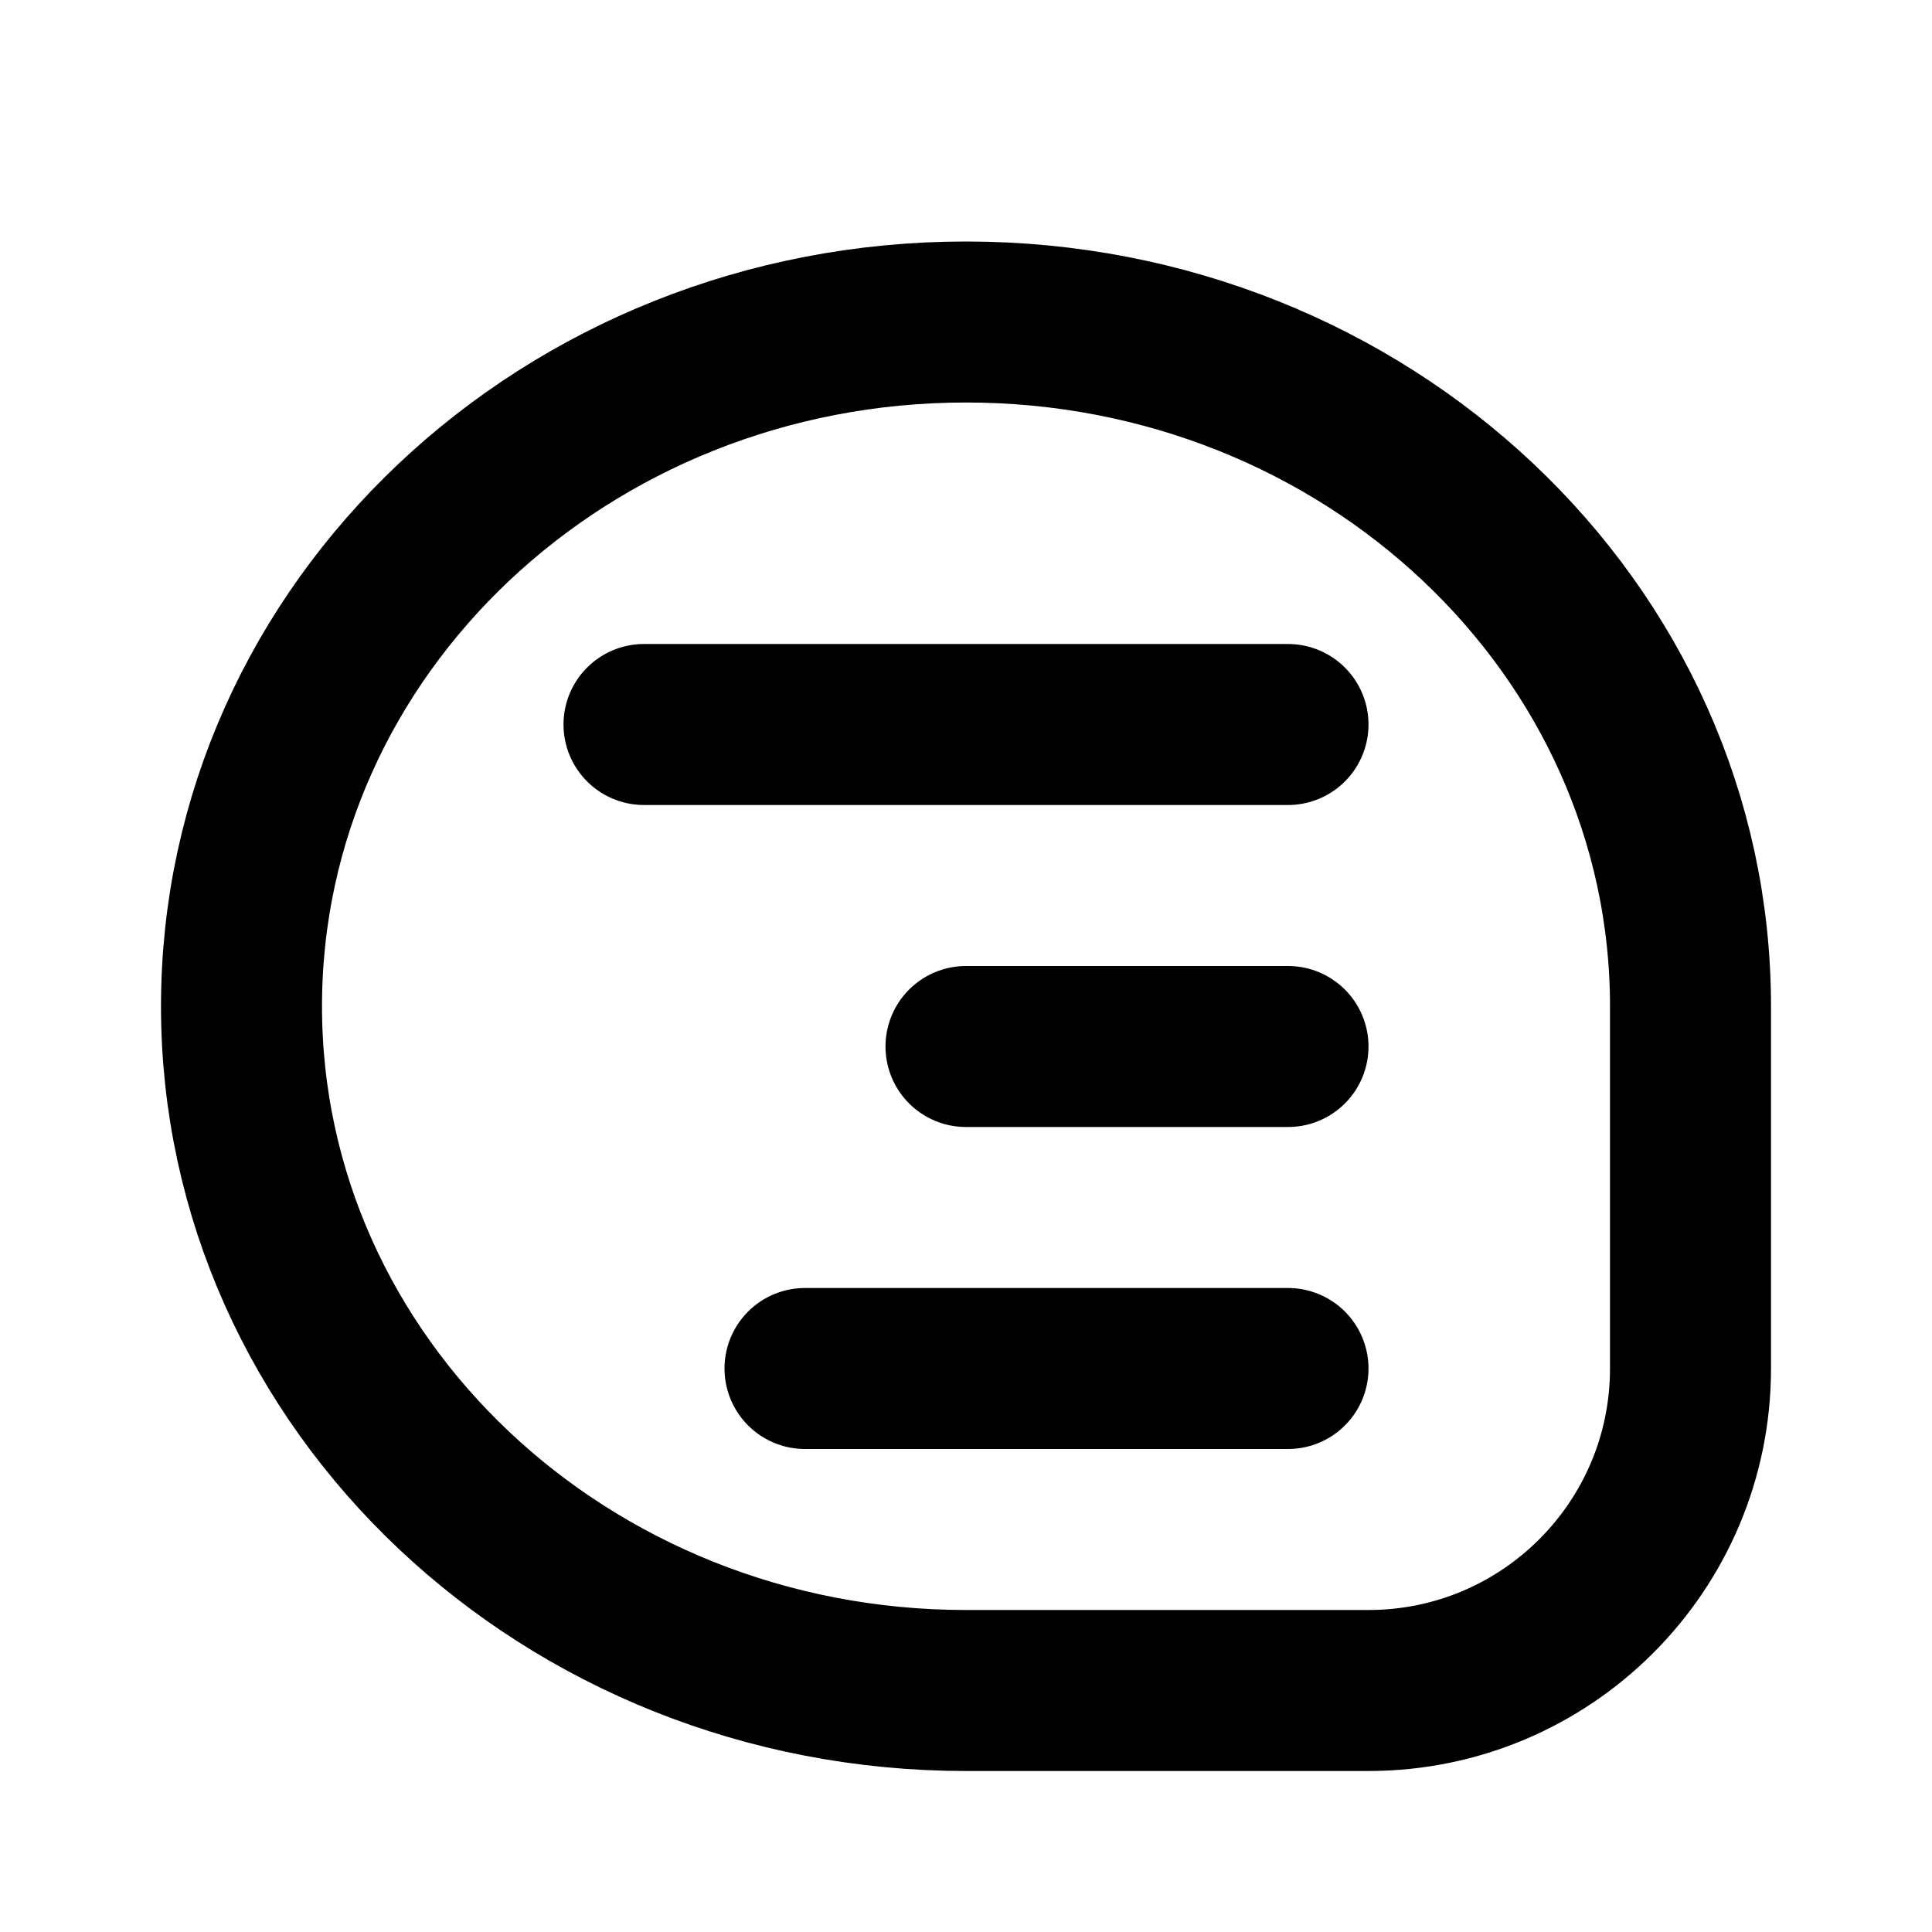
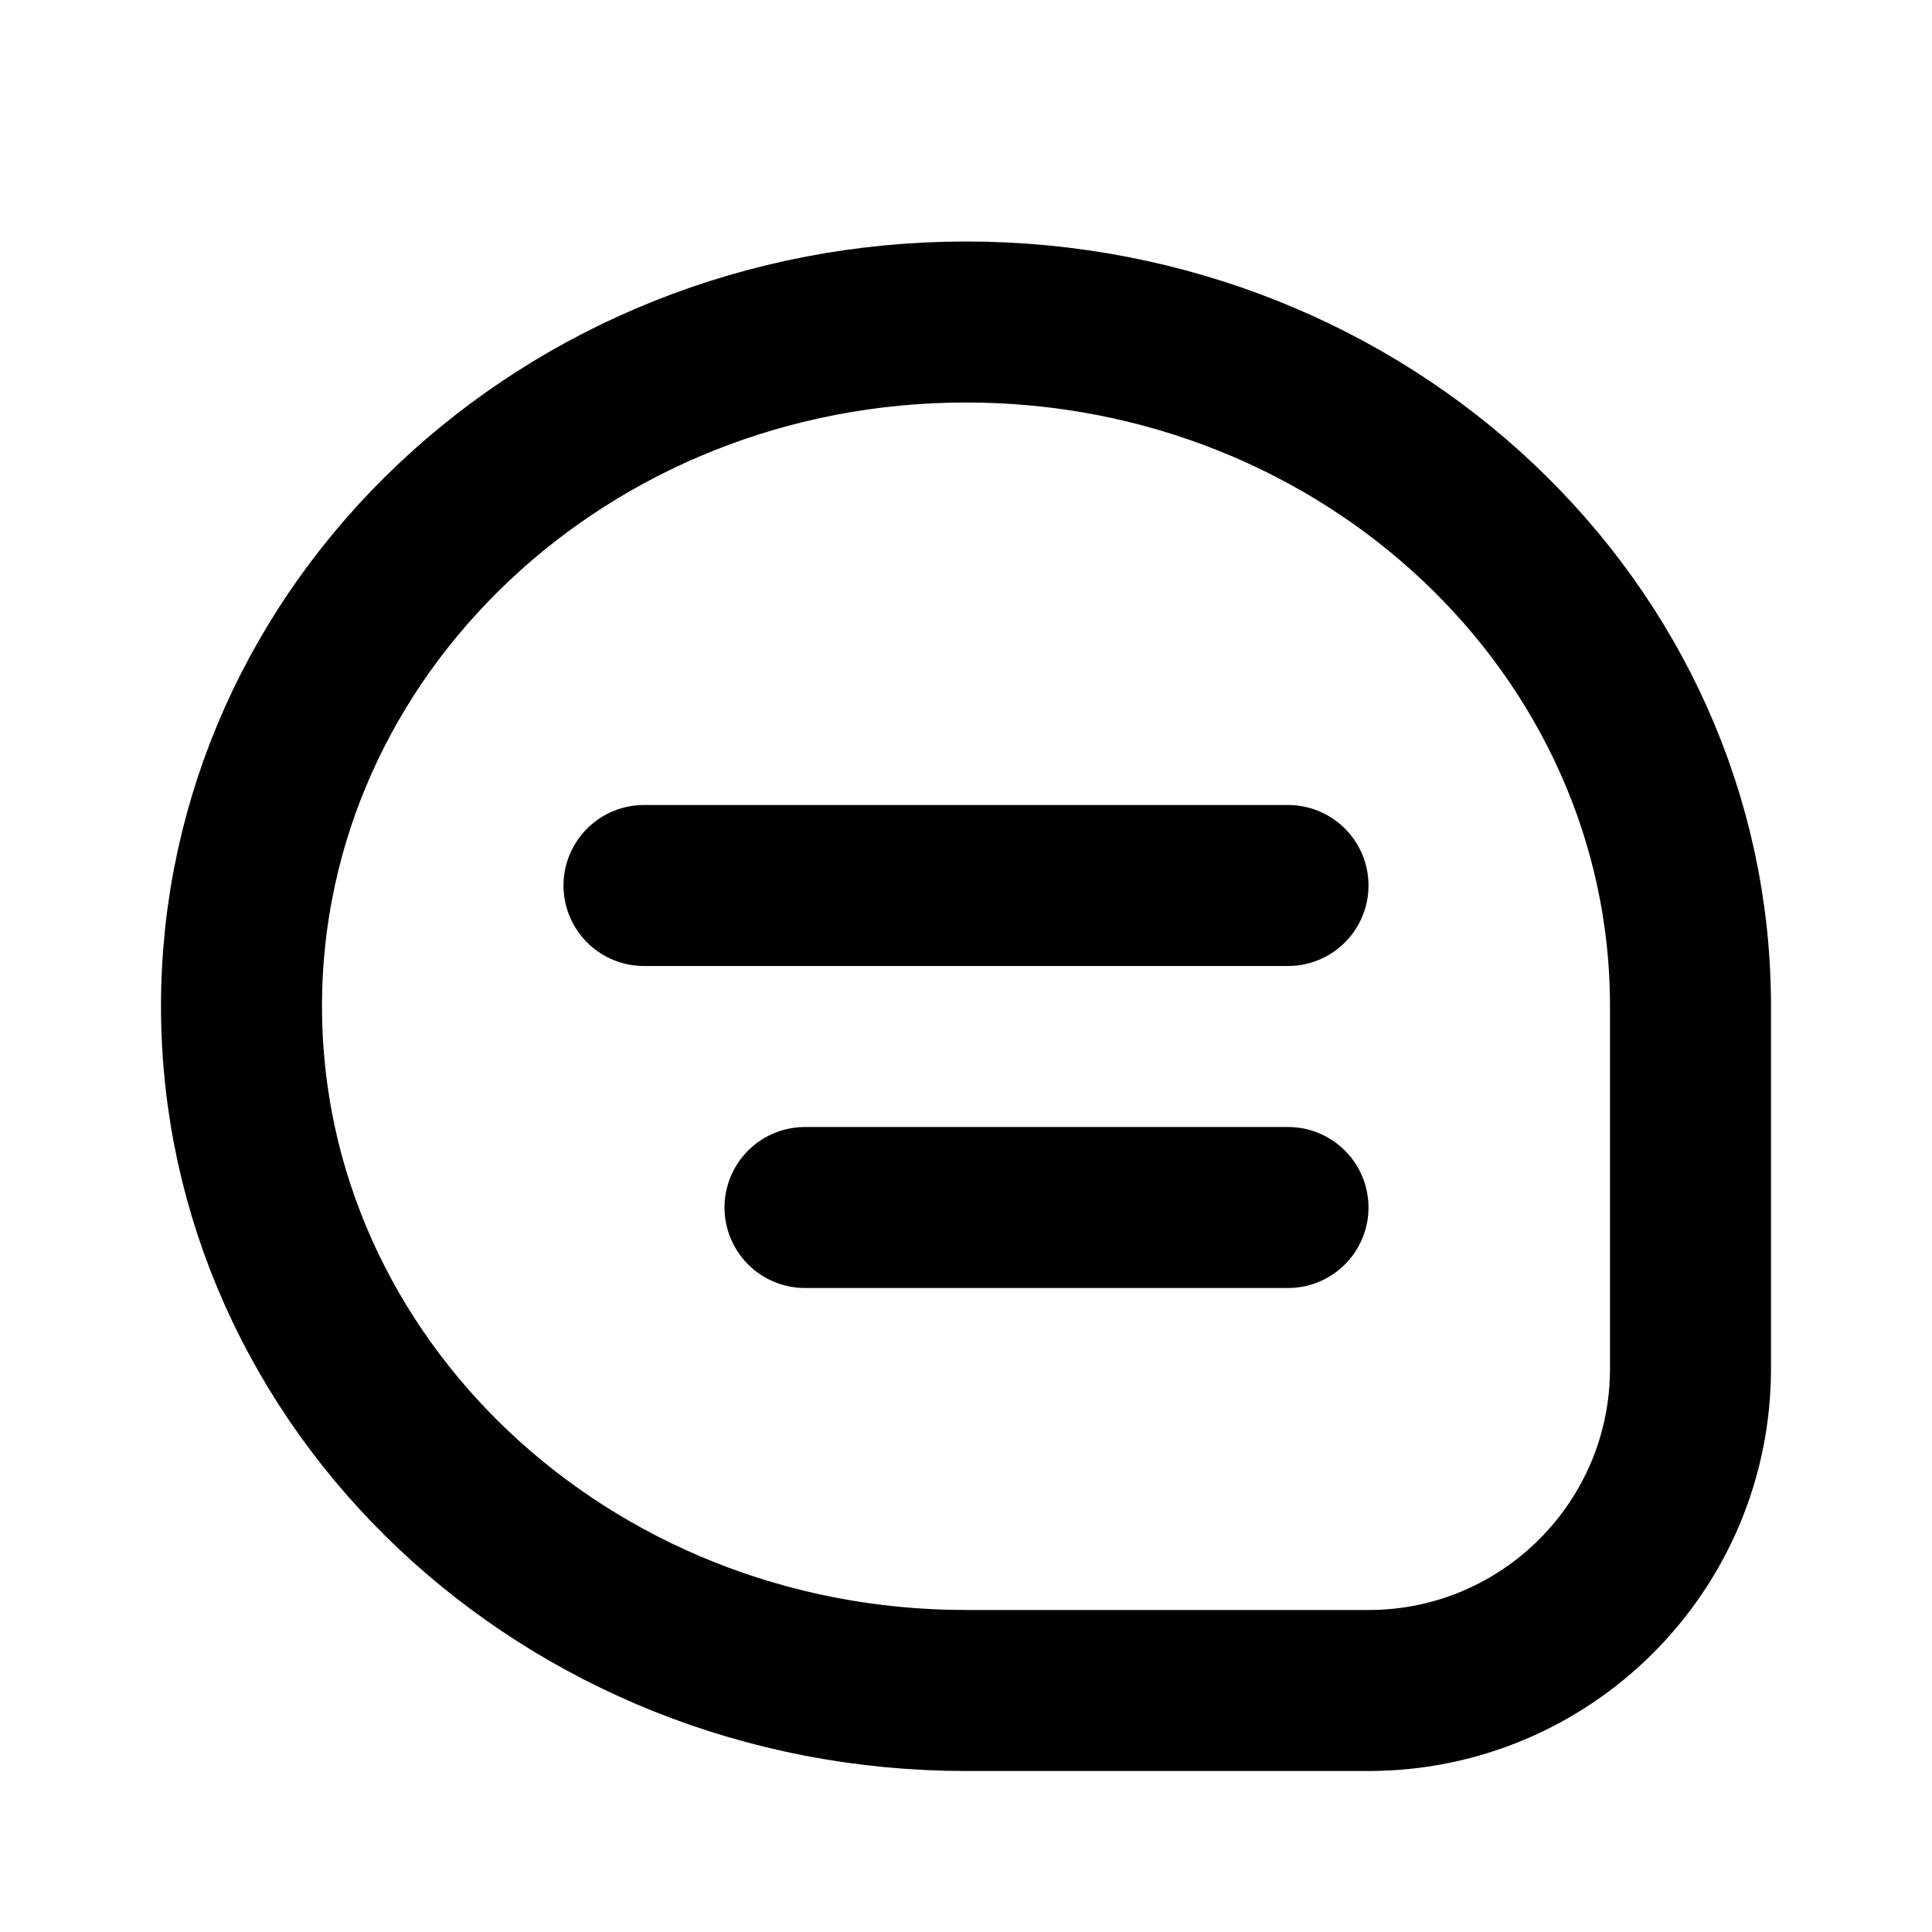
<svg xmlns="http://www.w3.org/2000/svg" width="24" height="24" viewBox="0 0 24 24" fill="none">
  <path d="M12 4C16.971 4 21 7.806 21 12.5V17C21 19.209 19.209 21 17 21H12C7.029 21 3 17.194 3 12.5C3 7.806 7.029 4 12 4Z" stroke="black" stroke-width="2" />
-   <path d="M8 9H16M10 17H16M16 13H12" stroke="black" stroke-width="2" stroke-linecap="round" />
+   <path d="M8 11H16M10 15H16" stroke="black" stroke-width="2" stroke-linecap="round" />
</svg>
